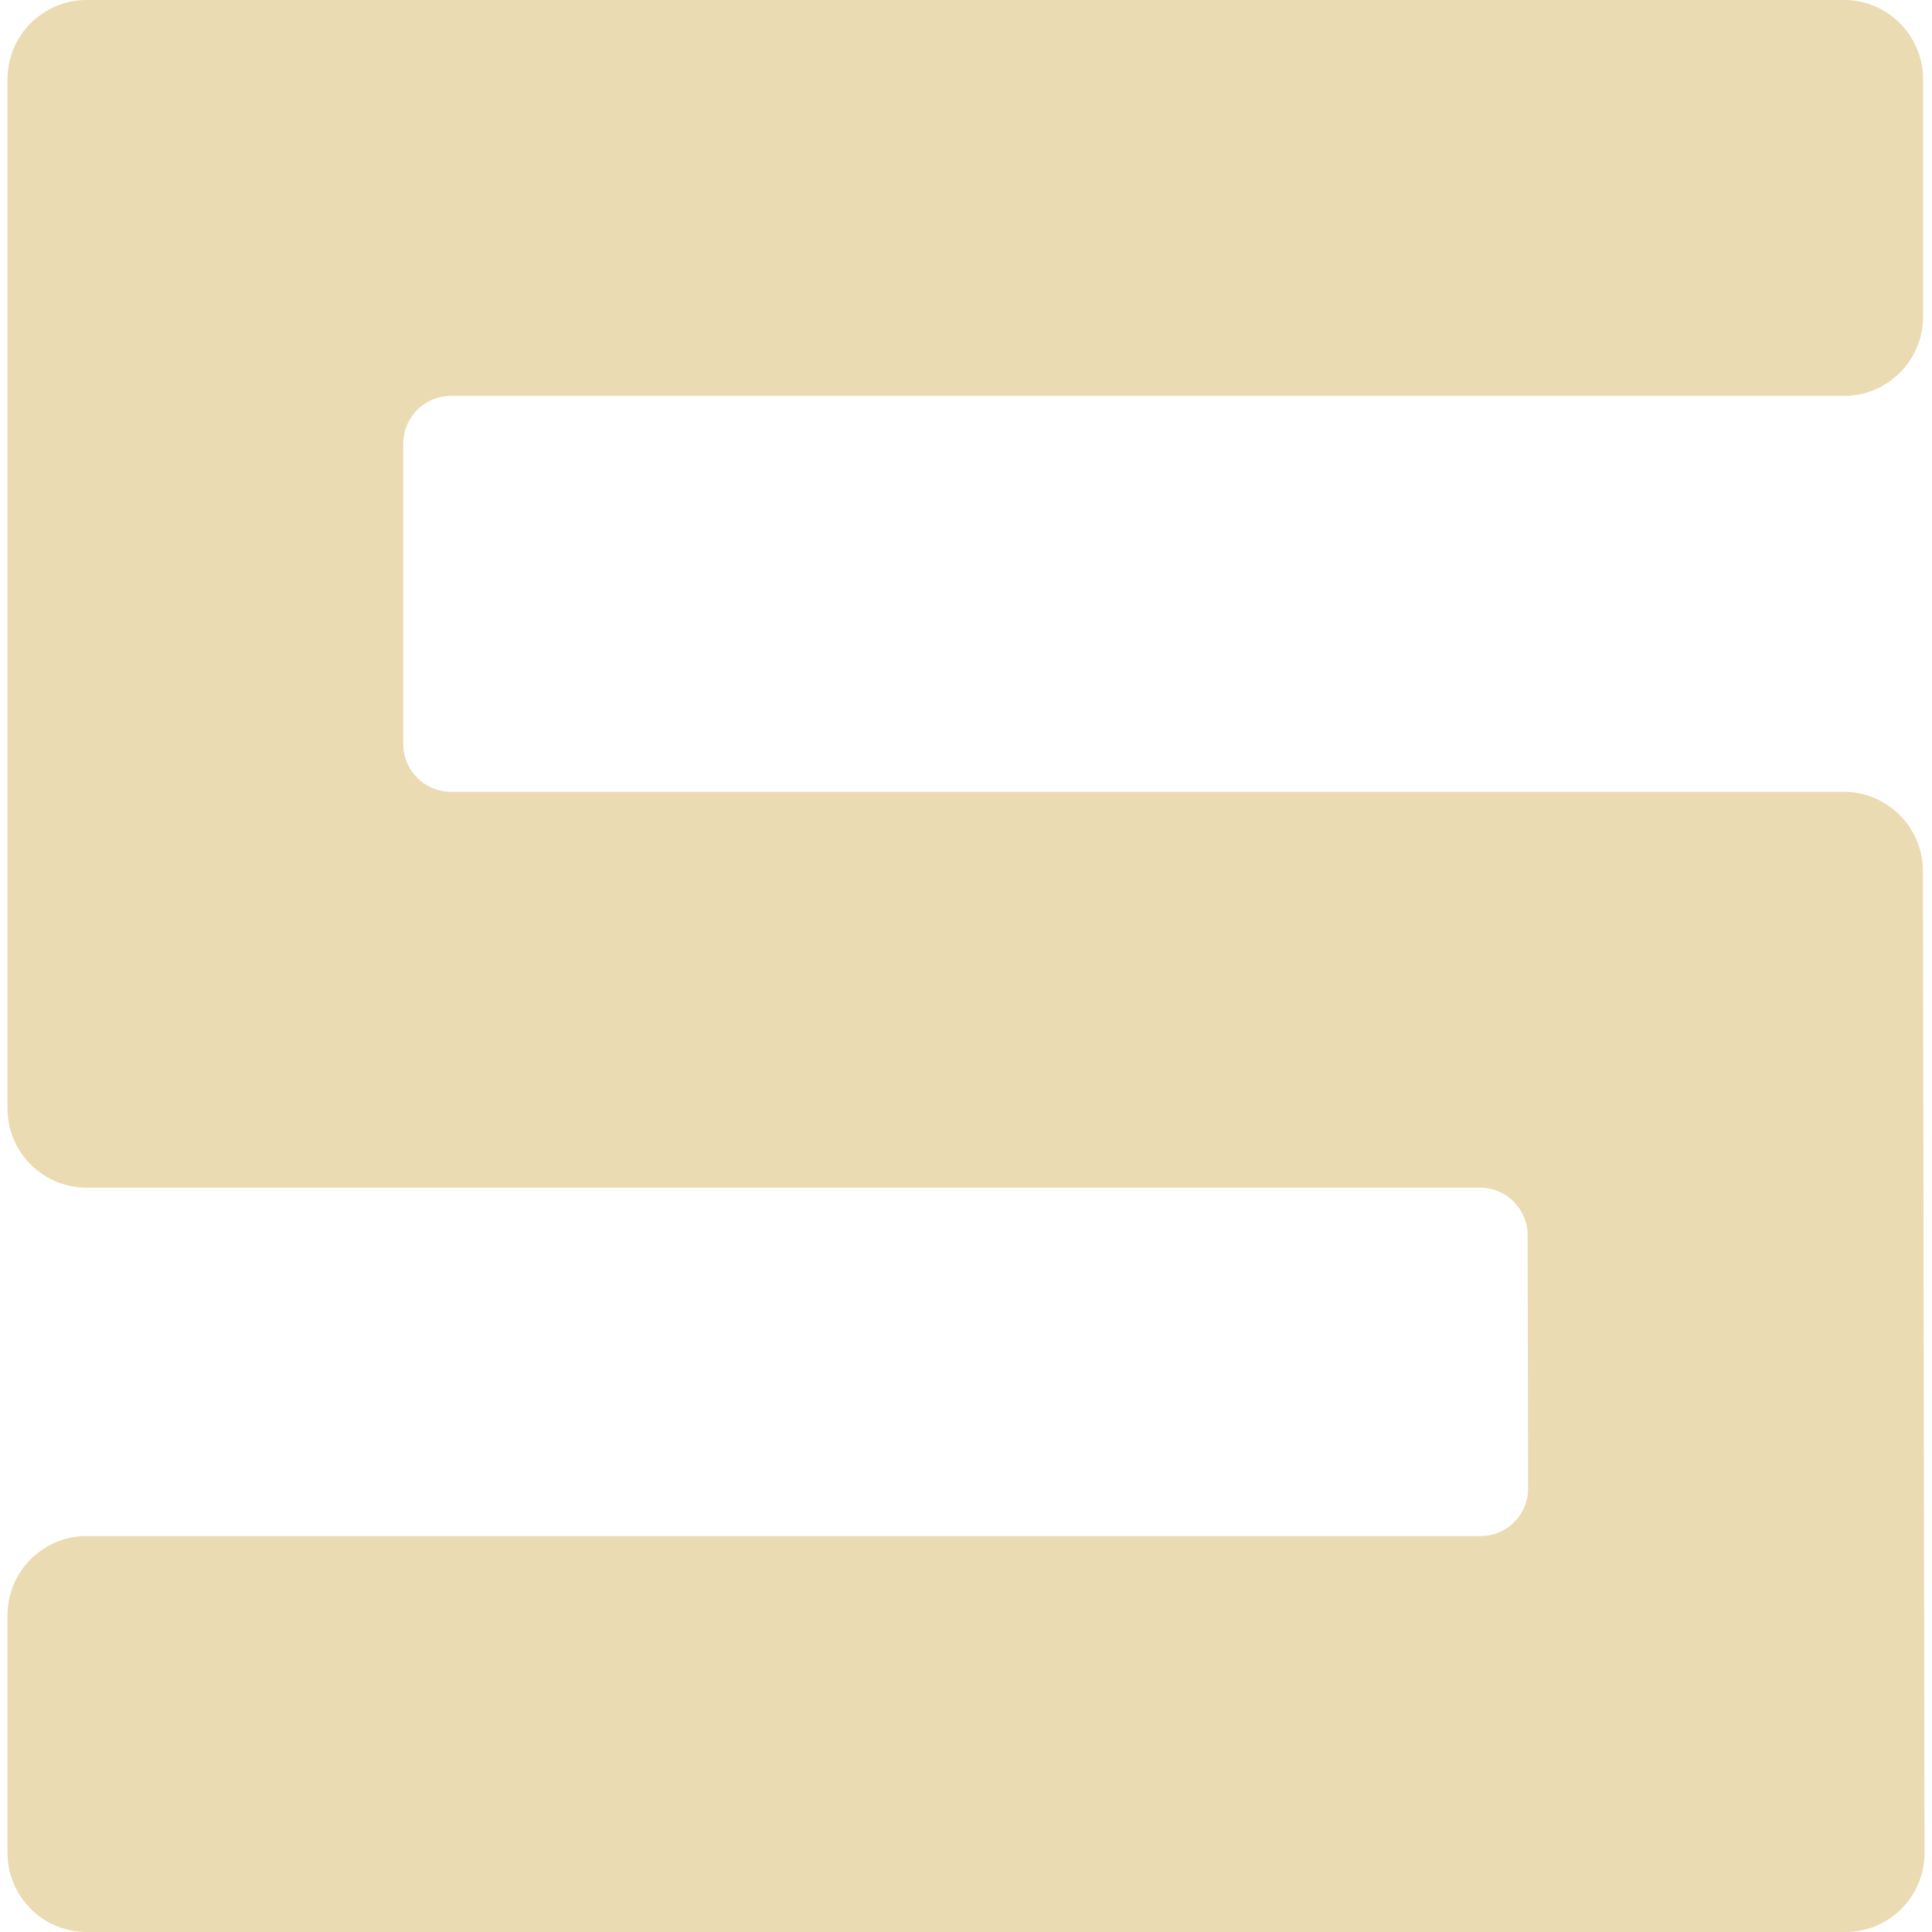
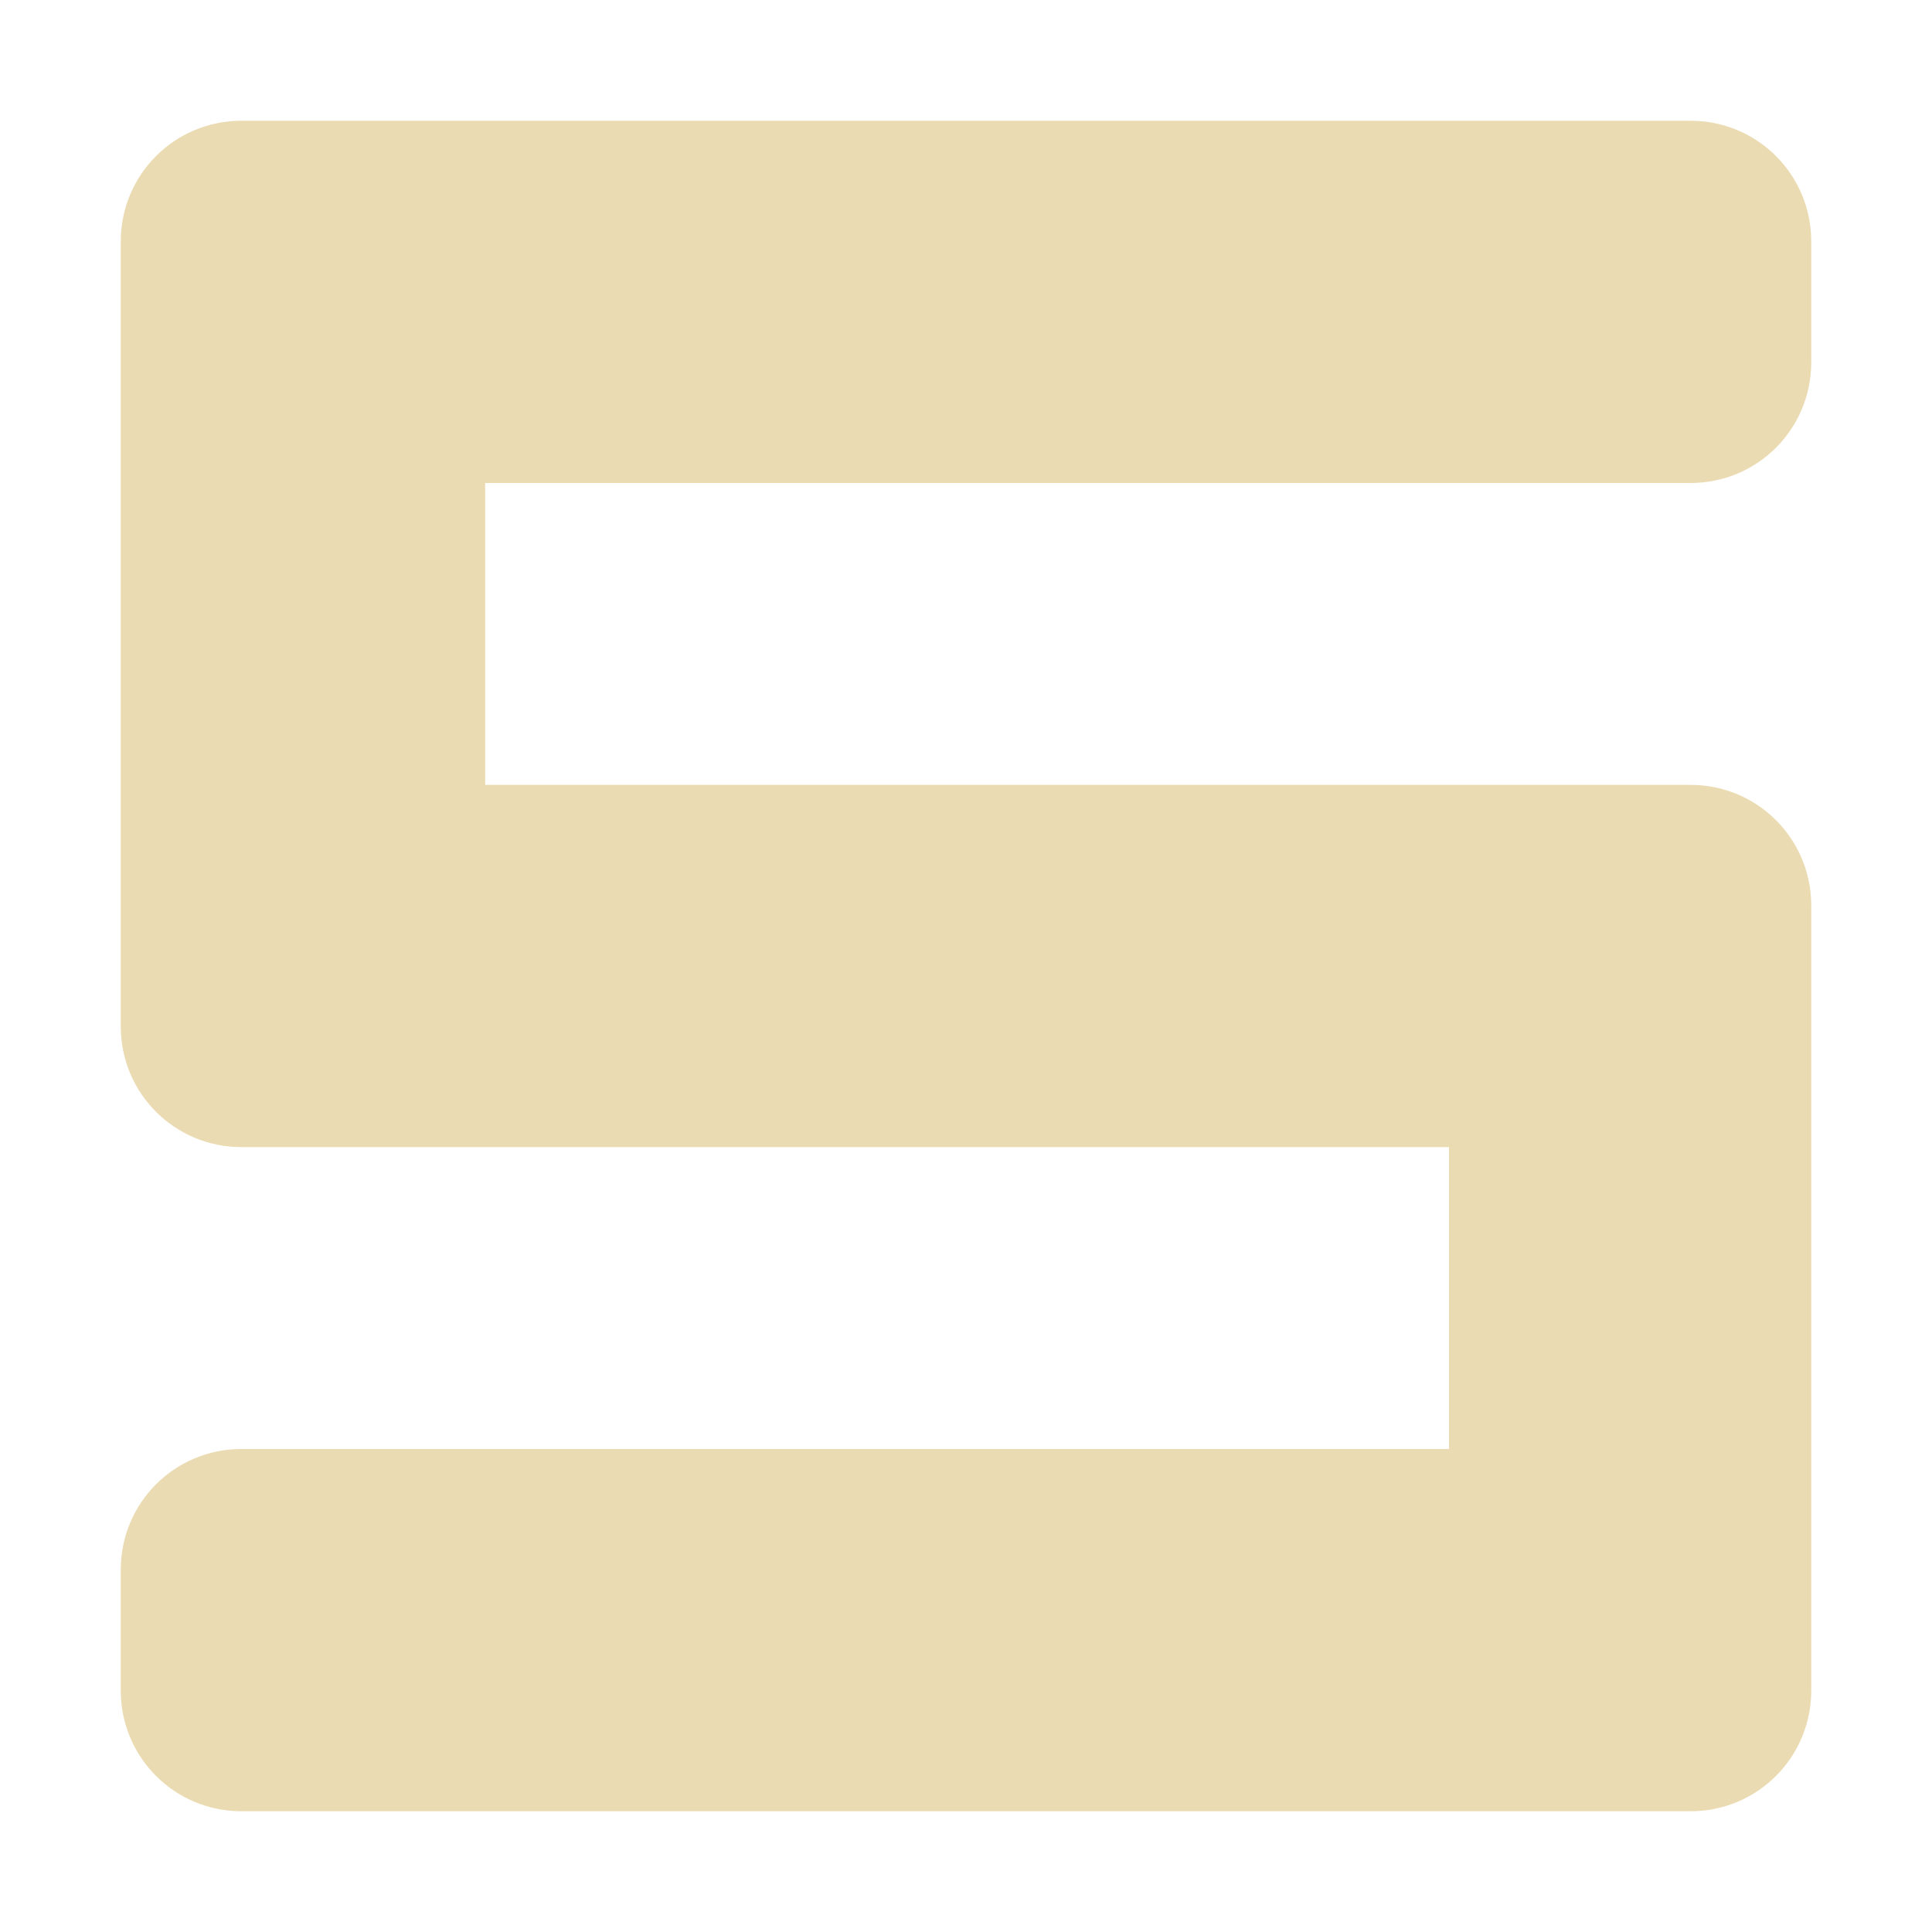
- <svg xmlns="http://www.w3.org/2000/svg" style="isolation:isolate" width="16" height="16" viewBox="0 0 16 16">
+ <svg xmlns="http://www.w3.org/2000/svg" width="16" height="16" version="1.1">
  <defs>
-     <style id="current-color-scheme" type="text/css">
-    .ColorScheme-Text { color:#ebdbb2; } .ColorScheme-Highlight { color:#458588; }
-   </style>
-     <linearGradient id="arrongin" x1="0%" x2="0%" y1="0%" y2="100%">
-       <stop offset="0%" style="stop-color:#d79921; stop-opacity:1" />
-       <stop offset="100%" style="stop-color:#b57614; stop-opacity:1" />
-     </linearGradient>
-     <linearGradient id="aurora" x1="0%" x2="0%" y1="0%" y2="100%">
-       <stop offset="0%" style="stop-color:#83a598; stop-opacity:1" />
-       <stop offset="100%" style="stop-color:#b16286; stop-opacity:1" />
-     </linearGradient>
-     <linearGradient id="fitdance" x1="0%" x2="0%" y1="0%" y2="100%">
-       <stop offset="0%" style="stop-color:#8ec07c; stop-opacity:1" />
-       <stop offset="100%" style="stop-color:#458588; stop-opacity:1" />
-     </linearGradient>
-     <linearGradient id="oomox" x1="0%" x2="0%" y1="0%" y2="100%">
-       <stop offset="0%" style="stop-color:#458588; stop-opacity:1" />
-       <stop offset="100%" style="stop-color:#928374; stop-opacity:1" />
-     </linearGradient>
-     <linearGradient id="rainblue" x1="0%" x2="0%" y1="0%" y2="100%">
-       <stop offset="0%" style="stop-color:#b8bb26; stop-opacity:1" />
-       <stop offset="100%" style="stop-color:#076678; stop-opacity:1" />
-     </linearGradient>
-     <linearGradient id="sunrise" x1="0%" x2="0%" y1="0%" y2="100%">
-       <stop offset="0%" style="stop-color: #fe8019; stop-opacity:1" />
-       <stop offset="100%" style="stop-color: #fabd2f; stop-opacity:1" />
-     </linearGradient>
-     <linearGradient id="telinkrin" x1="0%" x2="0%" y1="0%" y2="100%">
-       <stop offset="0%" style="stop-color: #83a598; stop-opacity:1" />
-       <stop offset="100%" style="stop-color: #83a598; stop-opacity:1" />
-     </linearGradient>
-     <linearGradient id="60spsycho" x1="0%" x2="0%" y1="0%" y2="100%">
-       <stop offset="0%" style="stop-color: #fb4934; stop-opacity:1" />
-       <stop offset="25%" style="stop-color: #fabd2f; stop-opacity:1" />
-       <stop offset="50%" style="stop-color: #fe8019; stop-opacity:1" />
-       <stop offset="100%" style="stop-color: #689d6a; stop-opacity:1" />
-     </linearGradient>
-     <linearGradient id="90ssummer" x1="0%" x2="0%" y1="0%" y2="100%">
-       <stop offset="0%" style="stop-color: #b16286; stop-opacity:1" />
-       <stop offset="20%" style="stop-color: #8ec07c; stop-opacity:1" />
-       <stop offset="50%" style="stop-color: #fabd2f; stop-opacity:1" />
-       <stop offset="100%" style="stop-color: #458588; stop-opacity:1" />
-     </linearGradient>
-     <linearGradient id="cyberneon" x1="0%" x2="0%" y1="0%" y2="100%">
-       <stop offset="0" style="stop-color:#83a598; stop-opacity:1" />
-       <stop offset="1" style="stop-color:#b16286; stop-opacity:1" />
-     </linearGradient>
+     <style type="text/css" id="current-color-scheme">.ColorScheme-Text { color:#ebdbb2; } .ColorScheme-Highlight { color:#458588; }</style>
  </defs>
-   <path style="fill:currentColor" class="ColorScheme-Text" d="M 15.926 0.656 L 15.926 2.623 C 15.926 2.985 15.633 3.279 15.271 3.279 L 3.734 3.279 C 3.516 3.279 3.34 3.455 3.34 3.672 L 3.34 6.164 C 3.34 6.381 3.516 6.557 3.734 6.557 L 15.268 6.557 C 15.63 6.557 15.924 6.851 15.925 7.213 L 15.938 15.344 C 15.939 15.706 15.646 16 15.284 16 L 0.717 16 C 0.355 16 0.062 15.706 0.062 15.344 L 0.062 13.377 C 0.062 13.015 0.355 12.721 0.717 12.721 L 12.262 12.721 C 12.479 12.721 12.655 12.545 12.655 12.328 L 12.651 10.23 C 12.651 10.012 12.474 9.836 12.257 9.836 L 0.717 9.836 C 0.355 9.836 0.062 9.542 0.062 9.18 L 0.062 0.656 C 0.062 0.294 0.355 0 0.717 0 L 15.271 0 C 15.633 0 15.926 0.294 15.926 0.656 Z" />
+   <path class="ColorScheme-Text" fill="currentColor" d="m2 1c-0.554 0-1 0.446-1 1v6.5c0 0.554 0.446 1 1 1h10v2.5h-10c-0.554 0-1 0.446-1 1v1c0 0.554 0.446 1 1 1h12c0.554 0 1-0.446 1-1v-6.5c0-0.554-0.446-1-1-1h-9.982v-2.5h9.982c0.554 0 1-0.446 1-1v-1c0-0.554-0.446-1-1-1z" />
</svg>
